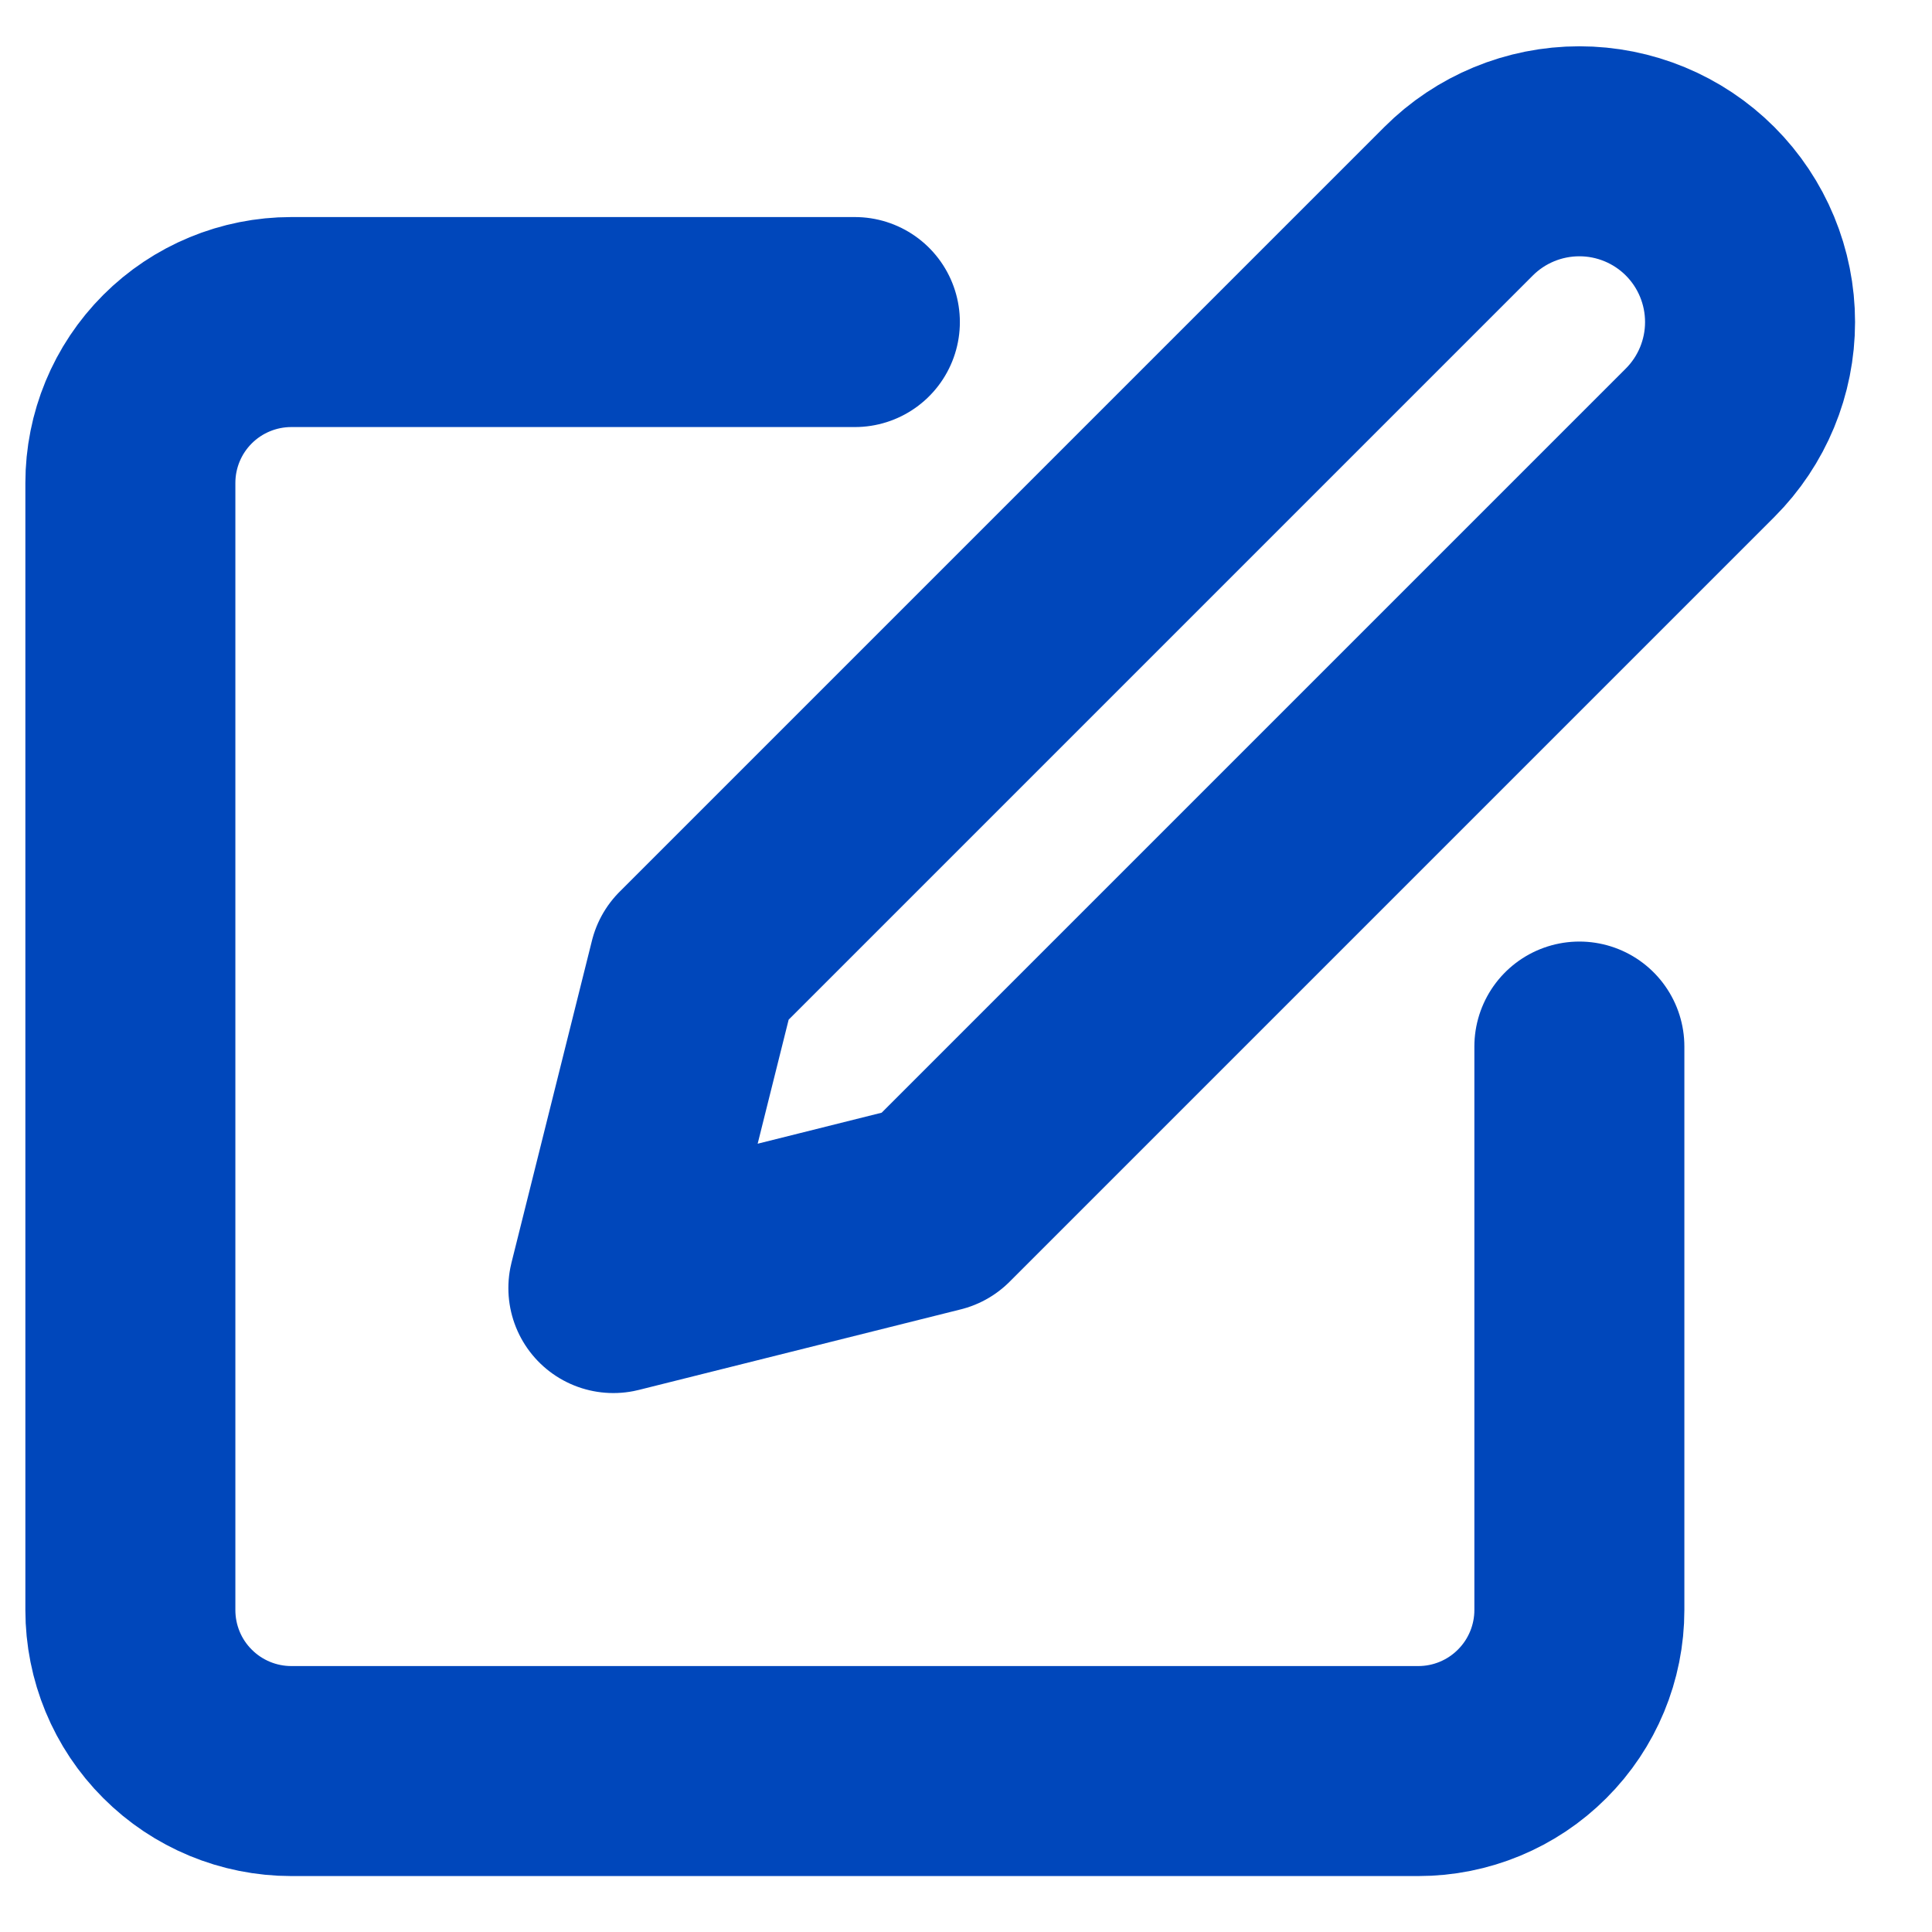
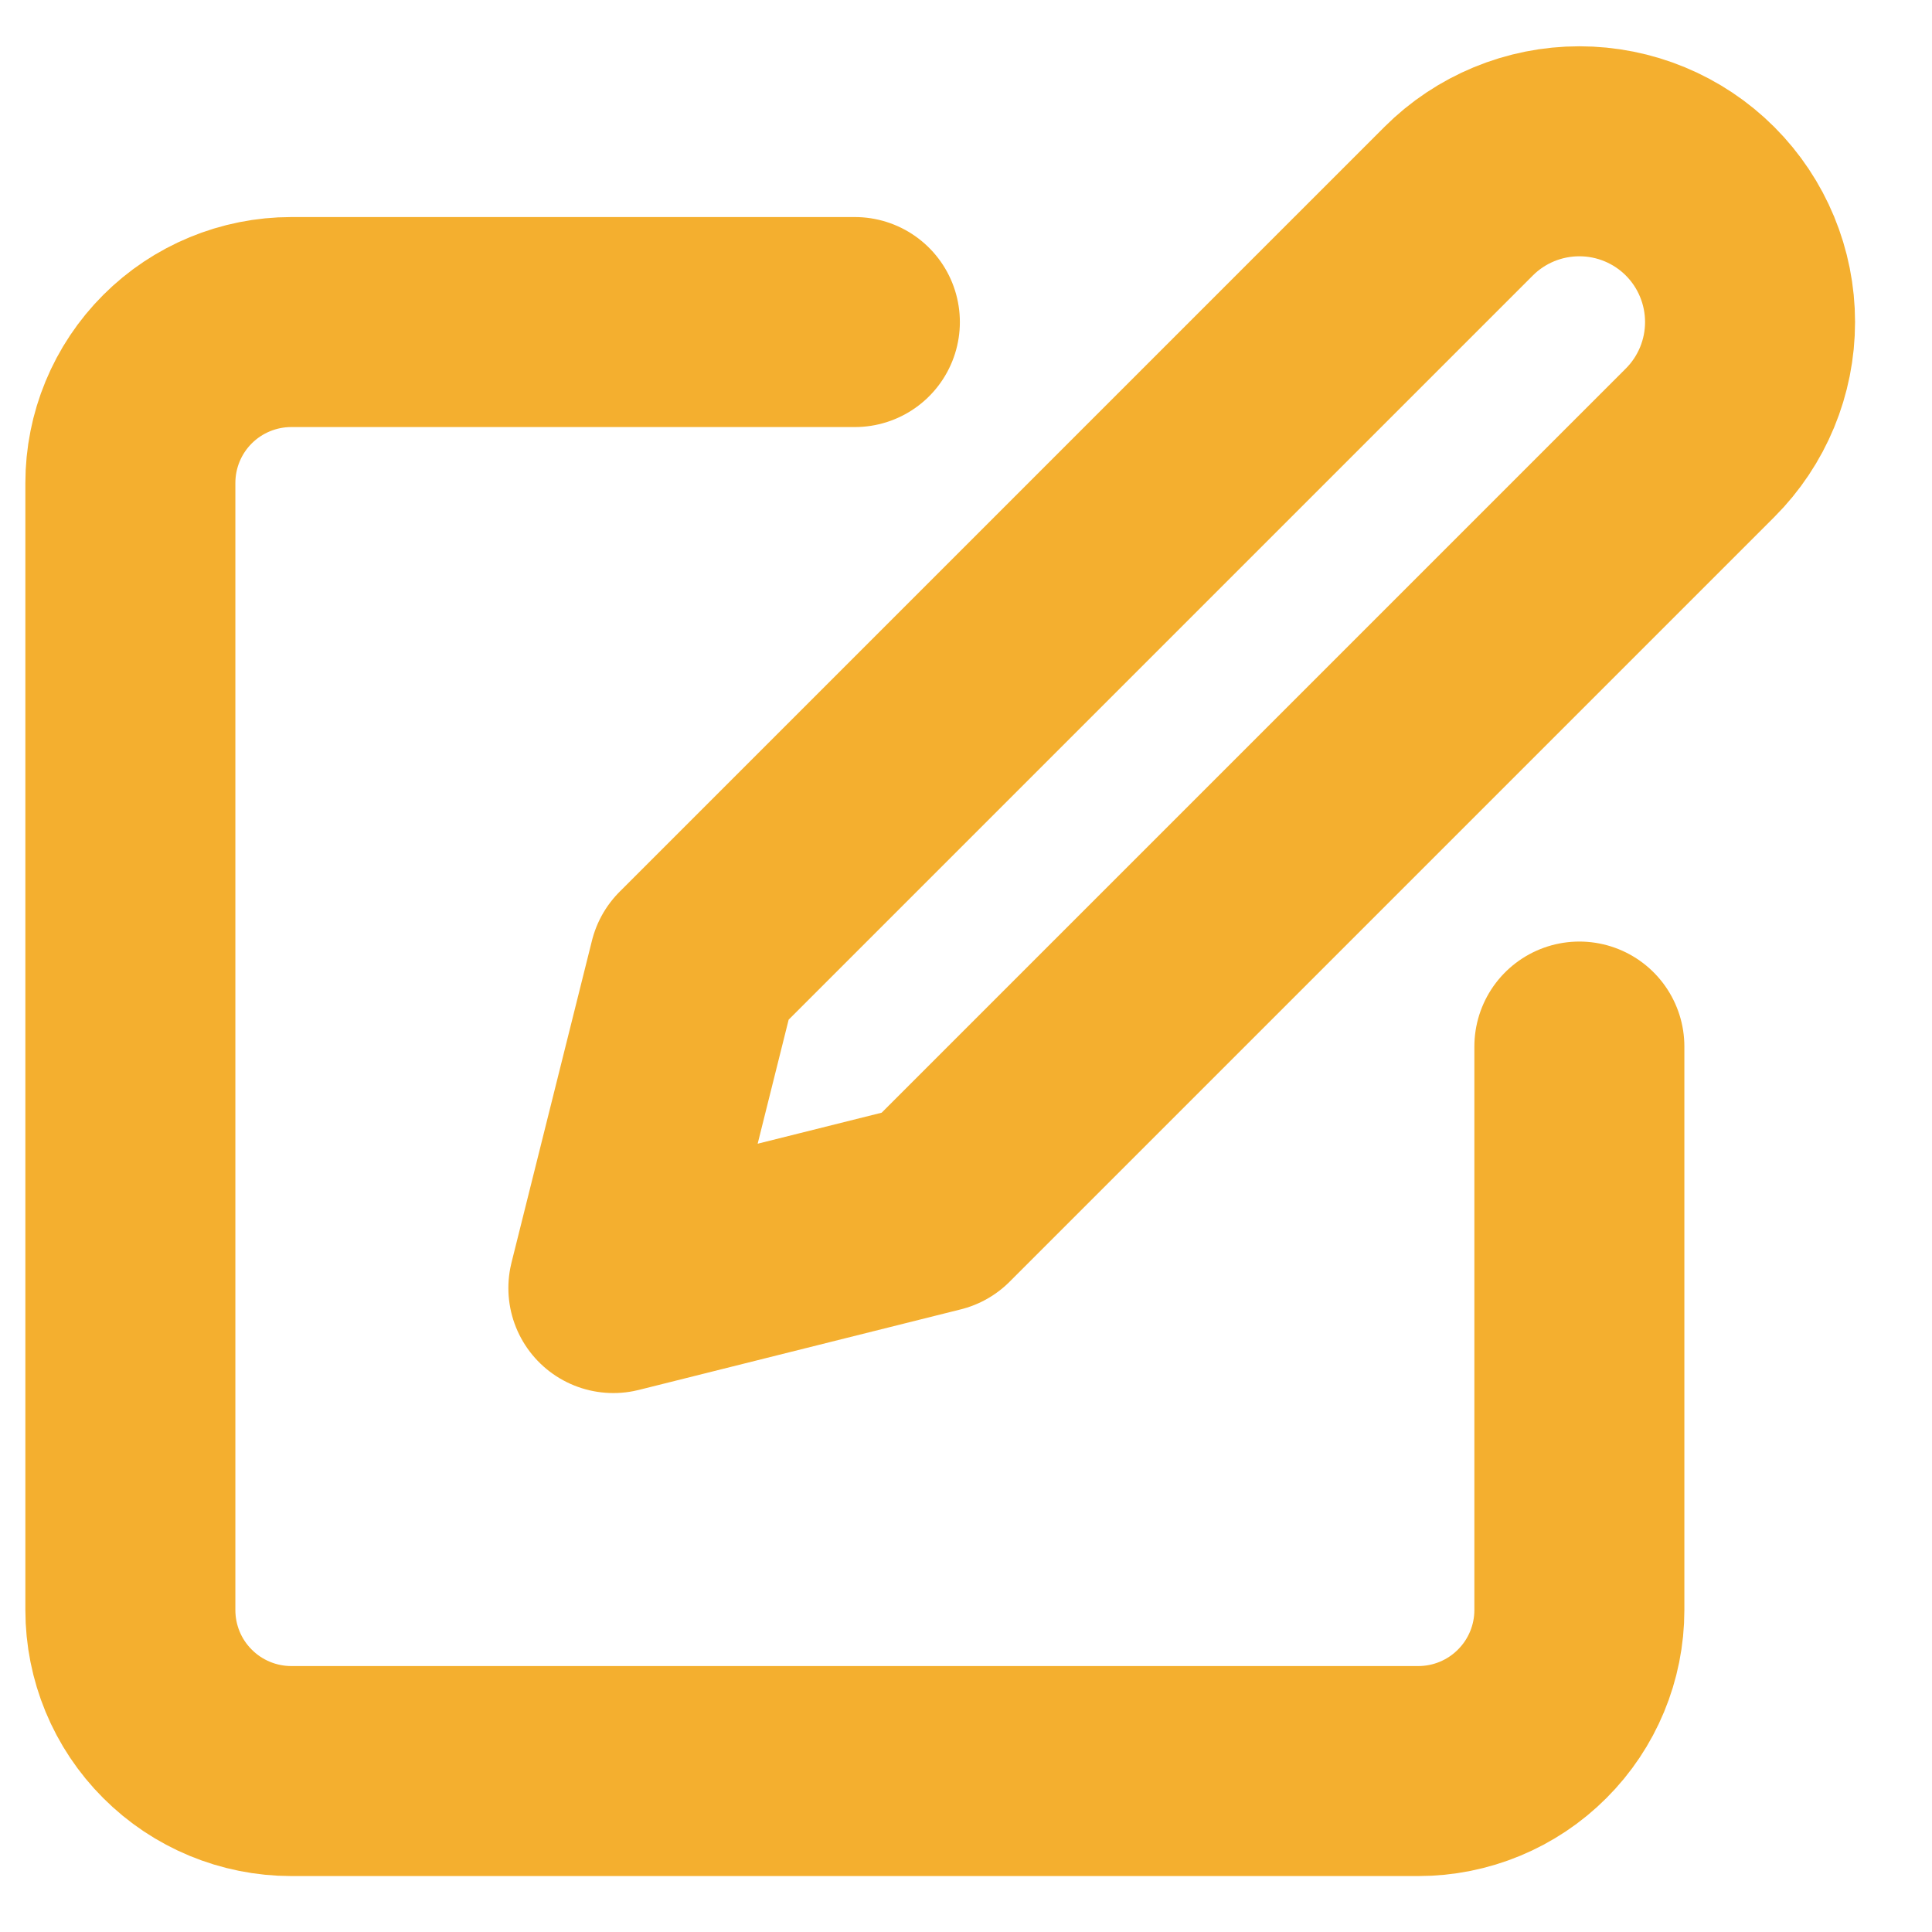
<svg xmlns="http://www.w3.org/2000/svg" width="23" height="23" viewBox="0 0 23 23" fill="none">
-   <path d="M10.177 3.834H3.468C2.96 3.834 2.472 4.036 2.113 4.395C1.753 4.755 1.552 5.242 1.552 5.75V19.167C1.552 19.675 1.753 20.163 2.113 20.522C2.472 20.882 2.96 21.084 3.468 21.084H16.885C17.393 21.084 17.881 20.882 18.24 20.522C18.6 20.163 18.802 19.675 18.802 19.167V12.459M17.364 2.396C17.745 2.015 18.262 1.801 18.802 1.801C19.341 1.801 19.858 2.015 20.239 2.396C20.62 2.777 20.834 3.295 20.834 3.834C20.834 4.373 20.62 4.89 20.239 5.271L11.135 14.375L7.302 15.334L8.26 11.5L17.364 2.396Z" stroke="#0047BB" stroke-width="2.5" stroke-linecap="round" stroke-linejoin="round" />
+   <path d="M10.177 3.834H3.468C2.96 3.834 2.472 4.036 2.113 4.395C1.753 4.755 1.552 5.242 1.552 5.75V19.167C1.552 19.675 1.753 20.163 2.113 20.522C2.472 20.882 2.96 21.084 3.468 21.084H16.885C17.393 21.084 17.881 20.882 18.24 20.522C18.6 20.163 18.802 19.675 18.802 19.167V12.459M17.364 2.396C17.745 2.015 18.262 1.801 18.802 1.801C19.341 1.801 19.858 2.015 20.239 2.396C20.62 2.777 20.834 3.295 20.834 3.834C20.834 4.373 20.62 4.89 20.239 5.271L11.135 14.375L7.302 15.334L8.26 11.5L17.364 2.396Z" stroke="#f4af2f" stroke-width="2.5" stroke-linecap="round" stroke-linejoin="round" />
</svg>
